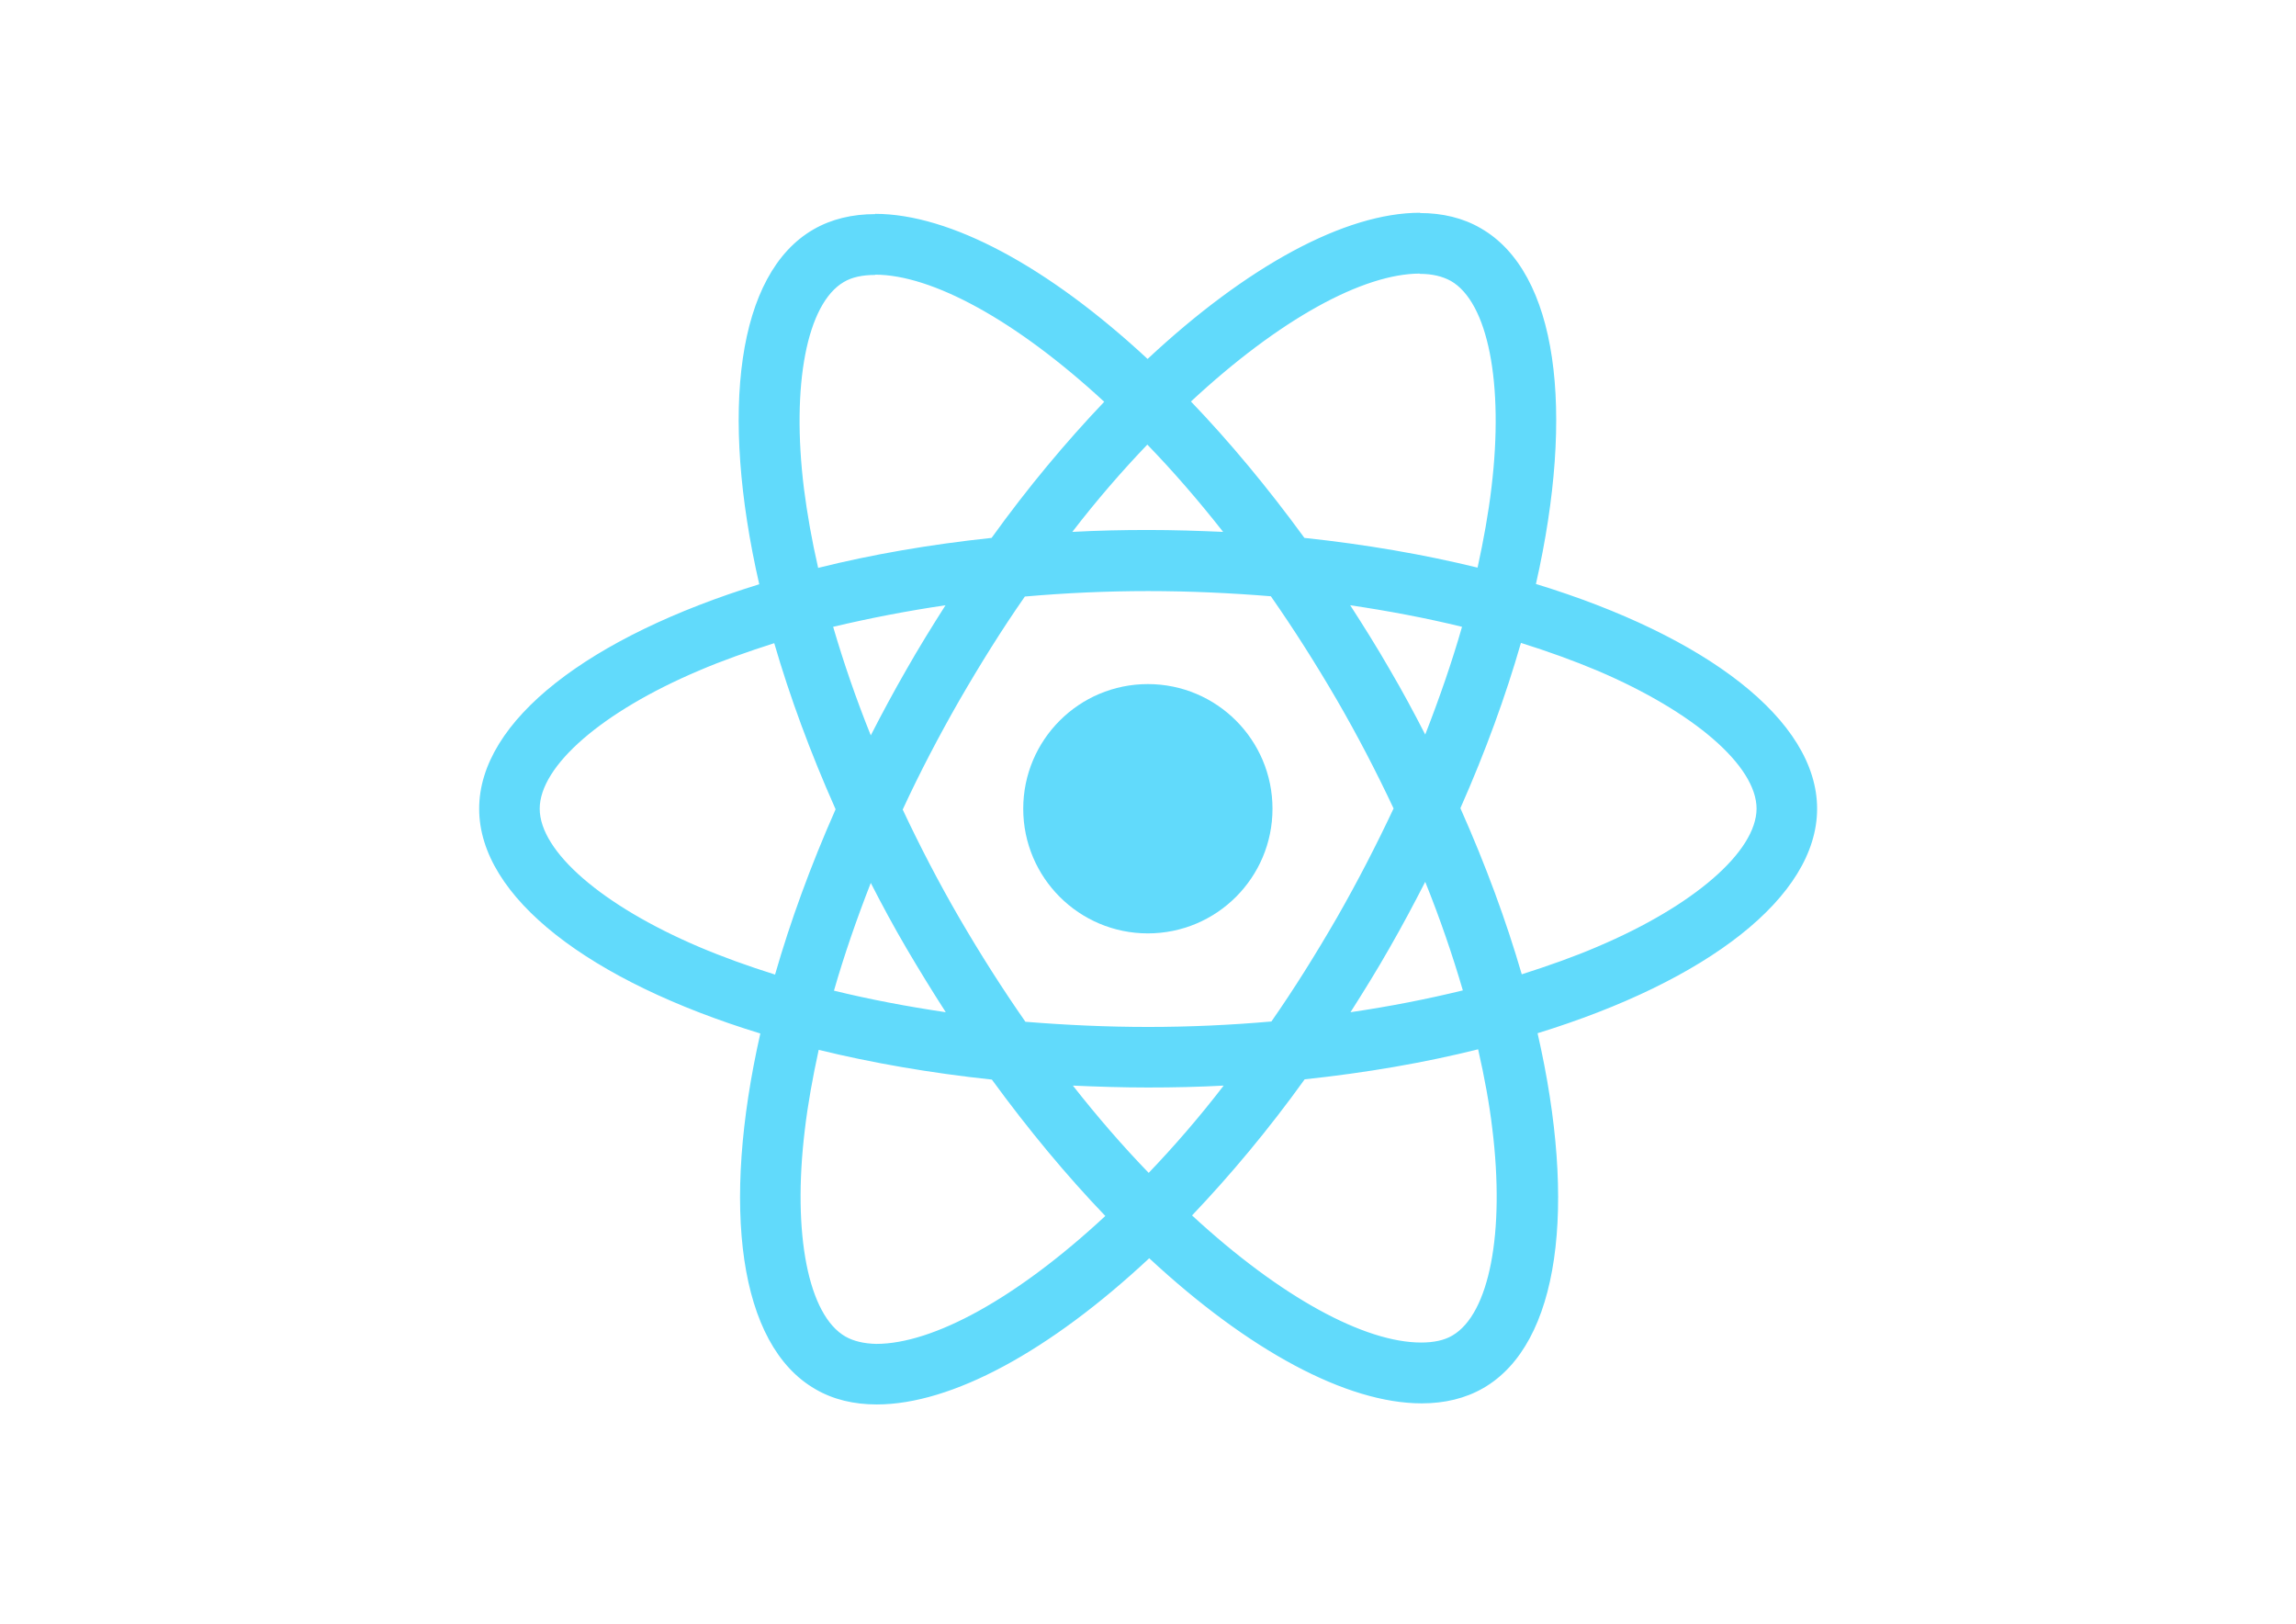
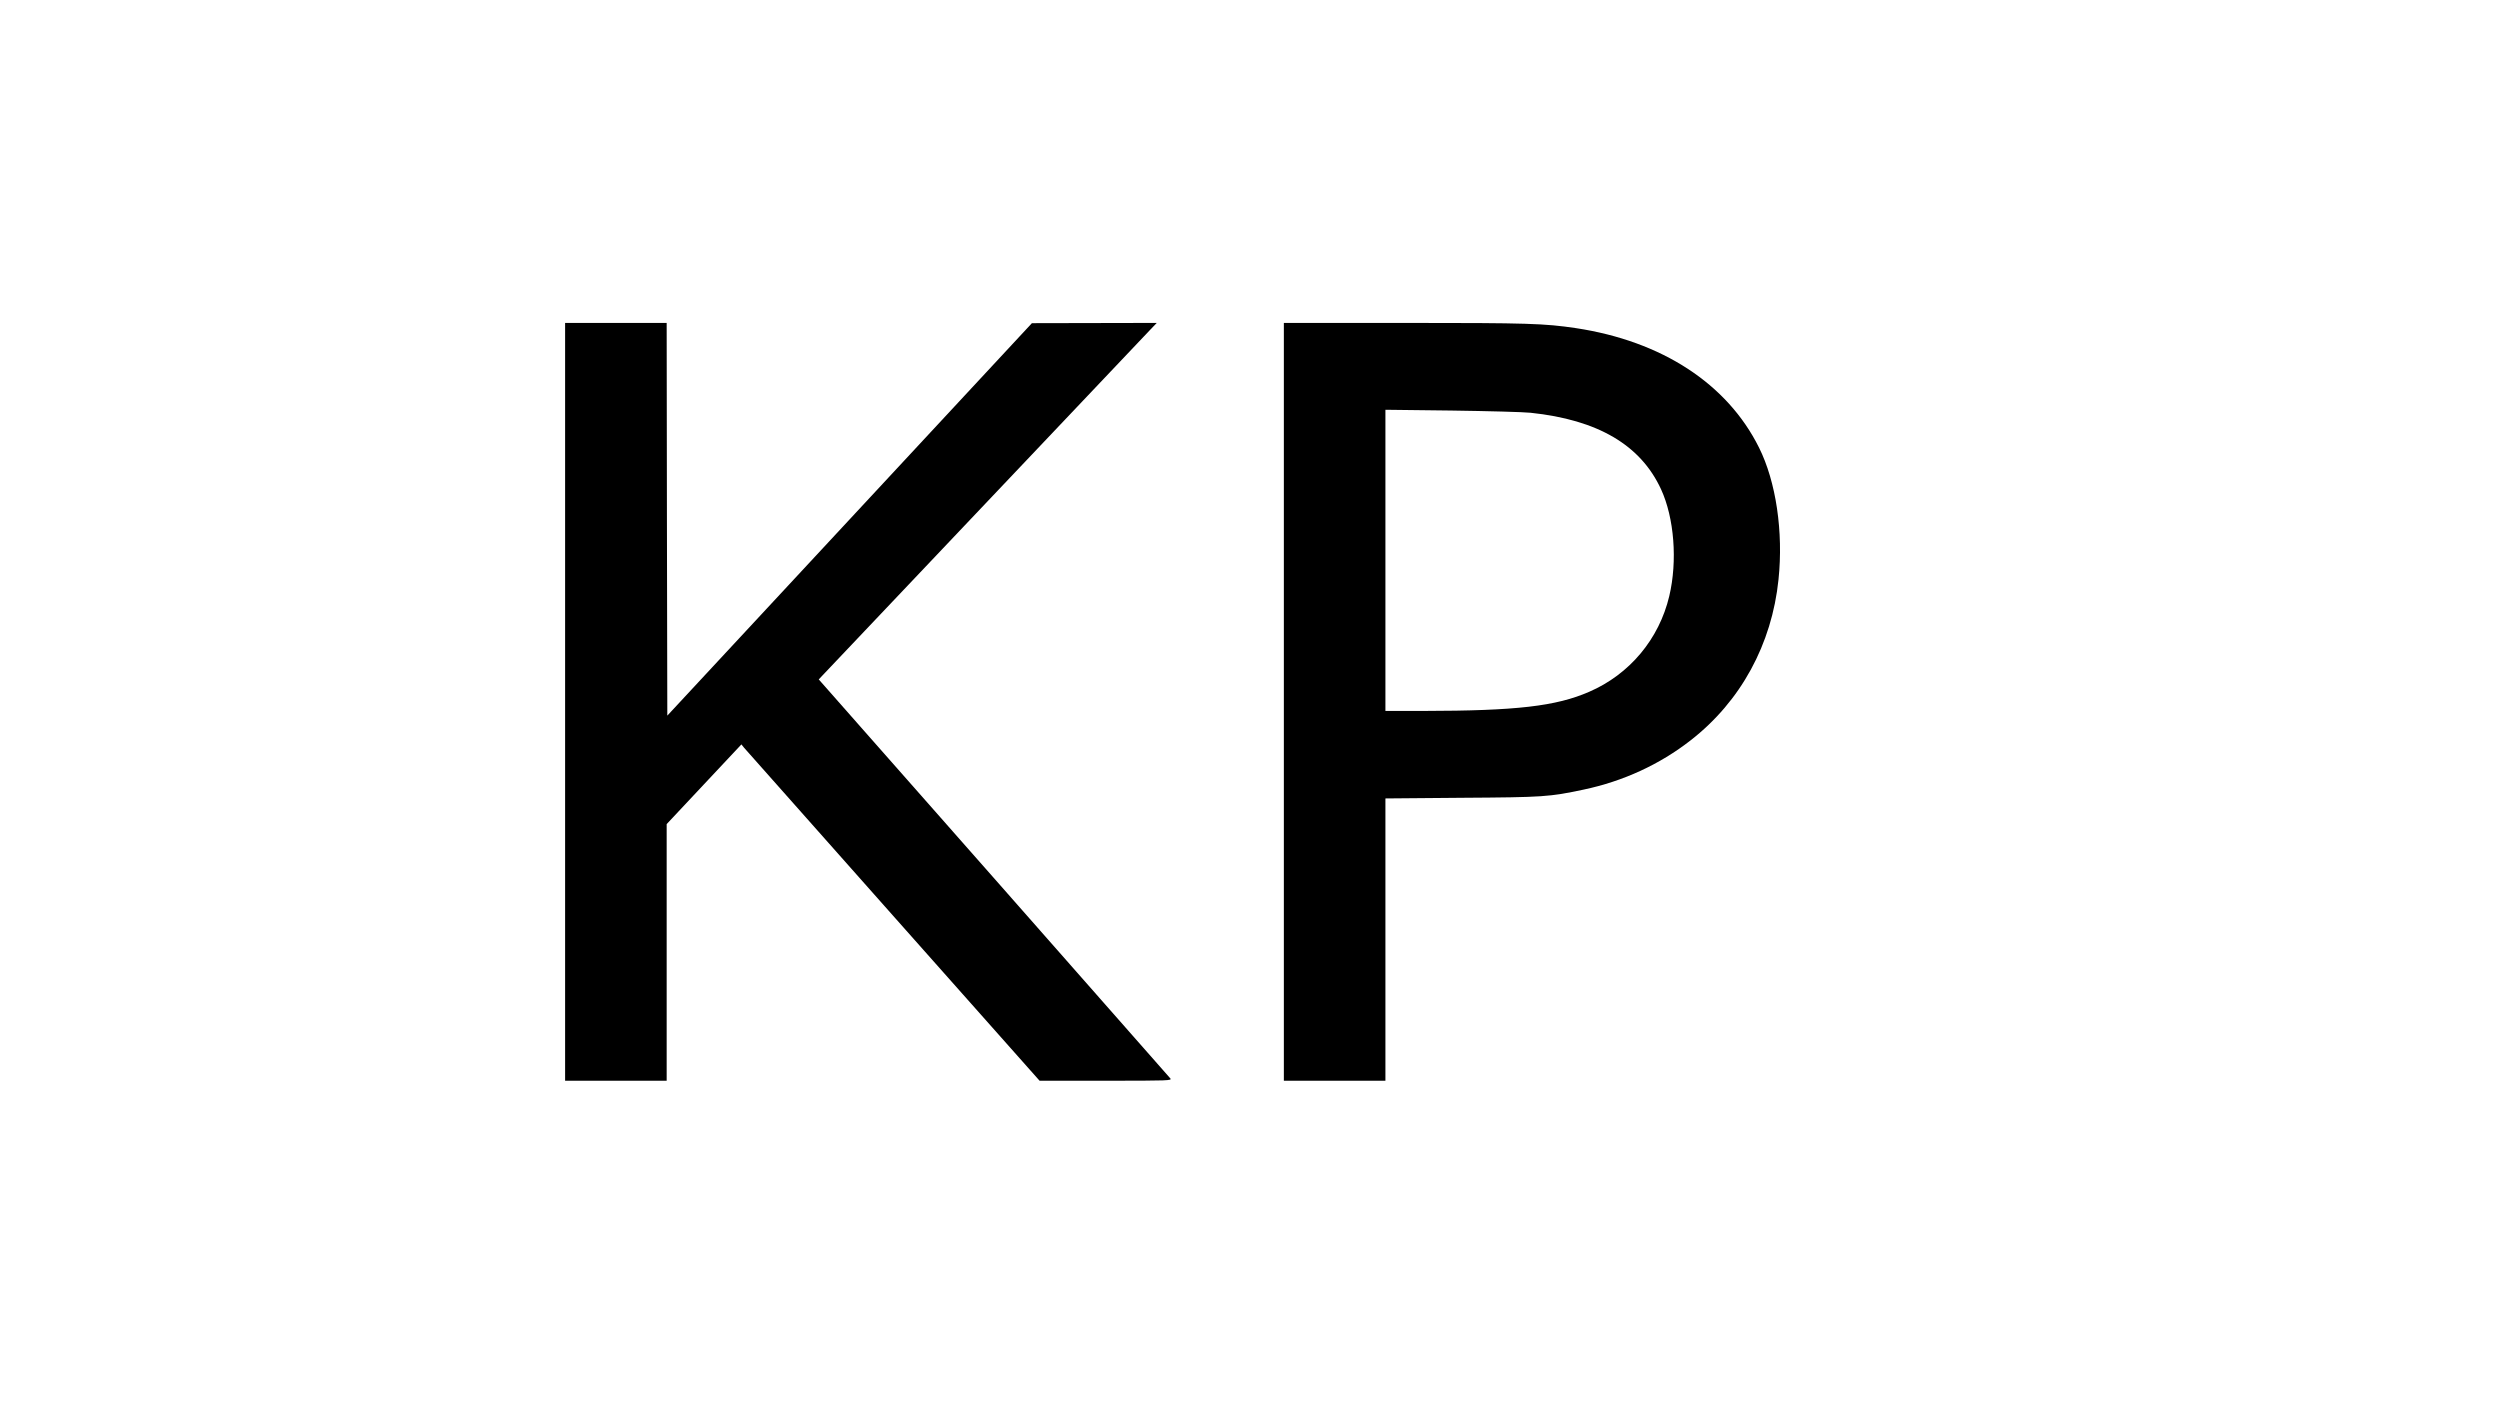
- <svg xmlns="http://www.w3.org/2000/svg" viewBox="0 0 841.9 595.3">
-   <g fill="#61DAFB">
-     <path d="M666.3 296.5c0-32.5-40.7-63.3-103.1-82.4 14.4-63.6 8-114.2-20.2-130.4-6.5-3.8-14.1-5.6-22.4-5.6v22.3c4.6 0 8.3.9 11.4 2.6 13.6 7.8 19.5 37.5 14.9 75.7-1.1 9.4-2.9 19.3-5.1 29.4-19.6-4.8-41-8.5-63.5-10.9-13.5-18.5-27.5-35.3-41.6-50 32.6-30.3 63.2-46.9 84-46.9V78c-27.5 0-63.5 19.6-99.9 53.6-36.4-33.8-72.4-53.2-99.9-53.2v22.3c20.7 0 51.4 16.5 84 46.6-14 14.7-28 31.4-41.3 49.9-22.6 2.4-44 6.1-63.6 11-2.3-10-4-19.7-5.2-29-4.7-38.2 1.1-67.9 14.6-75.8 3-1.8 6.9-2.6 11.5-2.6V78.5c-8.4 0-16 1.8-22.6 5.6-28.1 16.2-34.4 66.7-19.9 130.1-62.2 19.2-102.7 49.9-102.7 82.3 0 32.5 40.7 63.3 103.1 82.4-14.4 63.6-8 114.2 20.2 130.4 6.5 3.8 14.1 5.6 22.5 5.6 27.5 0 63.5-19.6 99.9-53.6 36.4 33.8 72.4 53.2 99.9 53.2 8.4 0 16-1.8 22.6-5.6 28.1-16.2 34.4-66.7 19.9-130.1 62-19.1 102.5-49.9 102.5-82.3zm-130.2-66.7c-3.7 12.9-8.3 26.2-13.5 39.5-4.1-8-8.4-16-13.1-24-4.6-8-9.5-15.8-14.4-23.4 14.2 2.1 27.9 4.7 41 7.9zm-45.8 106.5c-7.8 13.5-15.8 26.3-24.1 38.2-14.9 1.3-30 2-45.2 2-15.1 0-30.2-.7-45-1.9-8.3-11.9-16.4-24.6-24.2-38-7.6-13.1-14.5-26.4-20.8-39.8 6.2-13.4 13.2-26.8 20.7-39.9 7.8-13.5 15.8-26.3 24.1-38.2 14.9-1.3 30-2 45.2-2 15.1 0 30.2.7 45 1.9 8.3 11.9 16.4 24.6 24.2 38 7.6 13.1 14.5 26.4 20.8 39.8-6.3 13.4-13.2 26.8-20.7 39.9zm32.3-13c5.4 13.4 10 26.8 13.8 39.8-13.1 3.2-26.9 5.9-41.2 8 4.9-7.7 9.8-15.6 14.4-23.7 4.6-8 8.9-16.1 13-24.1zM421.2 430c-9.3-9.6-18.6-20.3-27.8-32 9 .4 18.2.7 27.5.7 9.4 0 18.7-.2 27.8-.7-9 11.7-18.3 22.4-27.5 32zm-74.4-58.9c-14.2-2.1-27.9-4.7-41-7.9 3.7-12.9 8.3-26.2 13.5-39.5 4.1 8 8.4 16 13.1 24 4.7 8 9.5 15.8 14.4 23.4zM420.7 163c9.3 9.6 18.6 20.3 27.8 32-9-.4-18.2-.7-27.5-.7-9.4 0-18.7.2-27.8.7 9-11.7 18.3-22.4 27.5-32zm-74 58.9c-4.9 7.7-9.8 15.6-14.4 23.7-4.6 8-8.9 16-13 24-5.4-13.4-10-26.8-13.8-39.8 13.1-3.1 26.9-5.8 41.2-7.9zm-90.5 125.2c-35.4-15.1-58.3-34.9-58.3-50.6 0-15.7 22.9-35.6 58.3-50.6 8.6-3.7 18-7 27.7-10.1 5.7 19.6 13.2 40 22.5 60.9-9.2 20.8-16.6 41.1-22.2 60.6-9.9-3.1-19.3-6.5-28-10.2zM310 490c-13.6-7.8-19.5-37.5-14.9-75.7 1.1-9.4 2.9-19.3 5.1-29.4 19.6 4.8 41 8.5 63.5 10.9 13.5 18.5 27.5 35.3 41.6 50-32.6 30.3-63.2 46.9-84 46.9-4.5-.1-8.3-1-11.3-2.7zm237.2-76.2c4.7 38.2-1.1 67.9-14.6 75.8-3 1.8-6.9 2.6-11.5 2.6-20.7 0-51.4-16.5-84-46.6 14-14.7 28-31.4 41.3-49.9 22.6-2.4 44-6.1 63.6-11 2.3 10.1 4.1 19.8 5.2 29.1zm38.5-66.7c-8.6 3.7-18 7-27.7 10.1-5.7-19.6-13.2-40-22.5-60.9 9.2-20.8 16.6-41.1 22.2-60.6 9.9 3.1 19.3 6.5 28.1 10.2 35.4 15.1 58.3 34.9 58.3 50.6-.1 15.7-23 35.6-58.4 50.6zM320.8 78.4z" />
-     <circle cx="420.9" cy="296.5" r="45.7" />
-     <path d="M520.5 78.1z" />
+ <svg xmlns="http://www.w3.org/2000/svg" version="1.0" width="1920pt" height="1080pt" viewBox="0 0 1920 1080" preserveAspectRatio="xMidYMid meet">
+   <g transform="translate(0,1080) scale(0.1,-0.1)" fill="#000000" stroke="none">
+     <path d="M4340 5410 l0 -2910 390 0 390 0 0 986 0 985 287 306 287 306 20 -25 c12 -14 527 -595 1146 -1292 l1124 -1266 510 0 c484 0 508 1 494 18 -8 9 -619 703 -1357 1541 l-1343 1523 30 32 c50 53 2472 2608 2521 2659 l45 47 -479 -1 -480 -1 -1400 -1507 -1400 -1507 -3 1508 -2 1508 -390 0 -390 0 0 -2910z" />
+     <path d="M9860 5410 l0 -2910 390 0 390 0 0 1084 0 1084 588 5 c630 4 670 7 935 63 303 64 584 193 822 379 384 299 623 737 674 1235 38 365 -19 751 -150 1013 -244 490 -746 817 -1406 917 -244 36 -365 40 -1314 40 l-929 0 0 -2910z m1895 2220 c515 -54 845 -247 1002 -588 101 -219 127 -550 63 -820 -78 -330 -305 -601 -615 -735 -255 -111 -558 -146 -1272 -147 l-293 0 0 1157 0 1156 508 -6 c279 -4 552 -11 607 -17z" />
  </g>
</svg>
